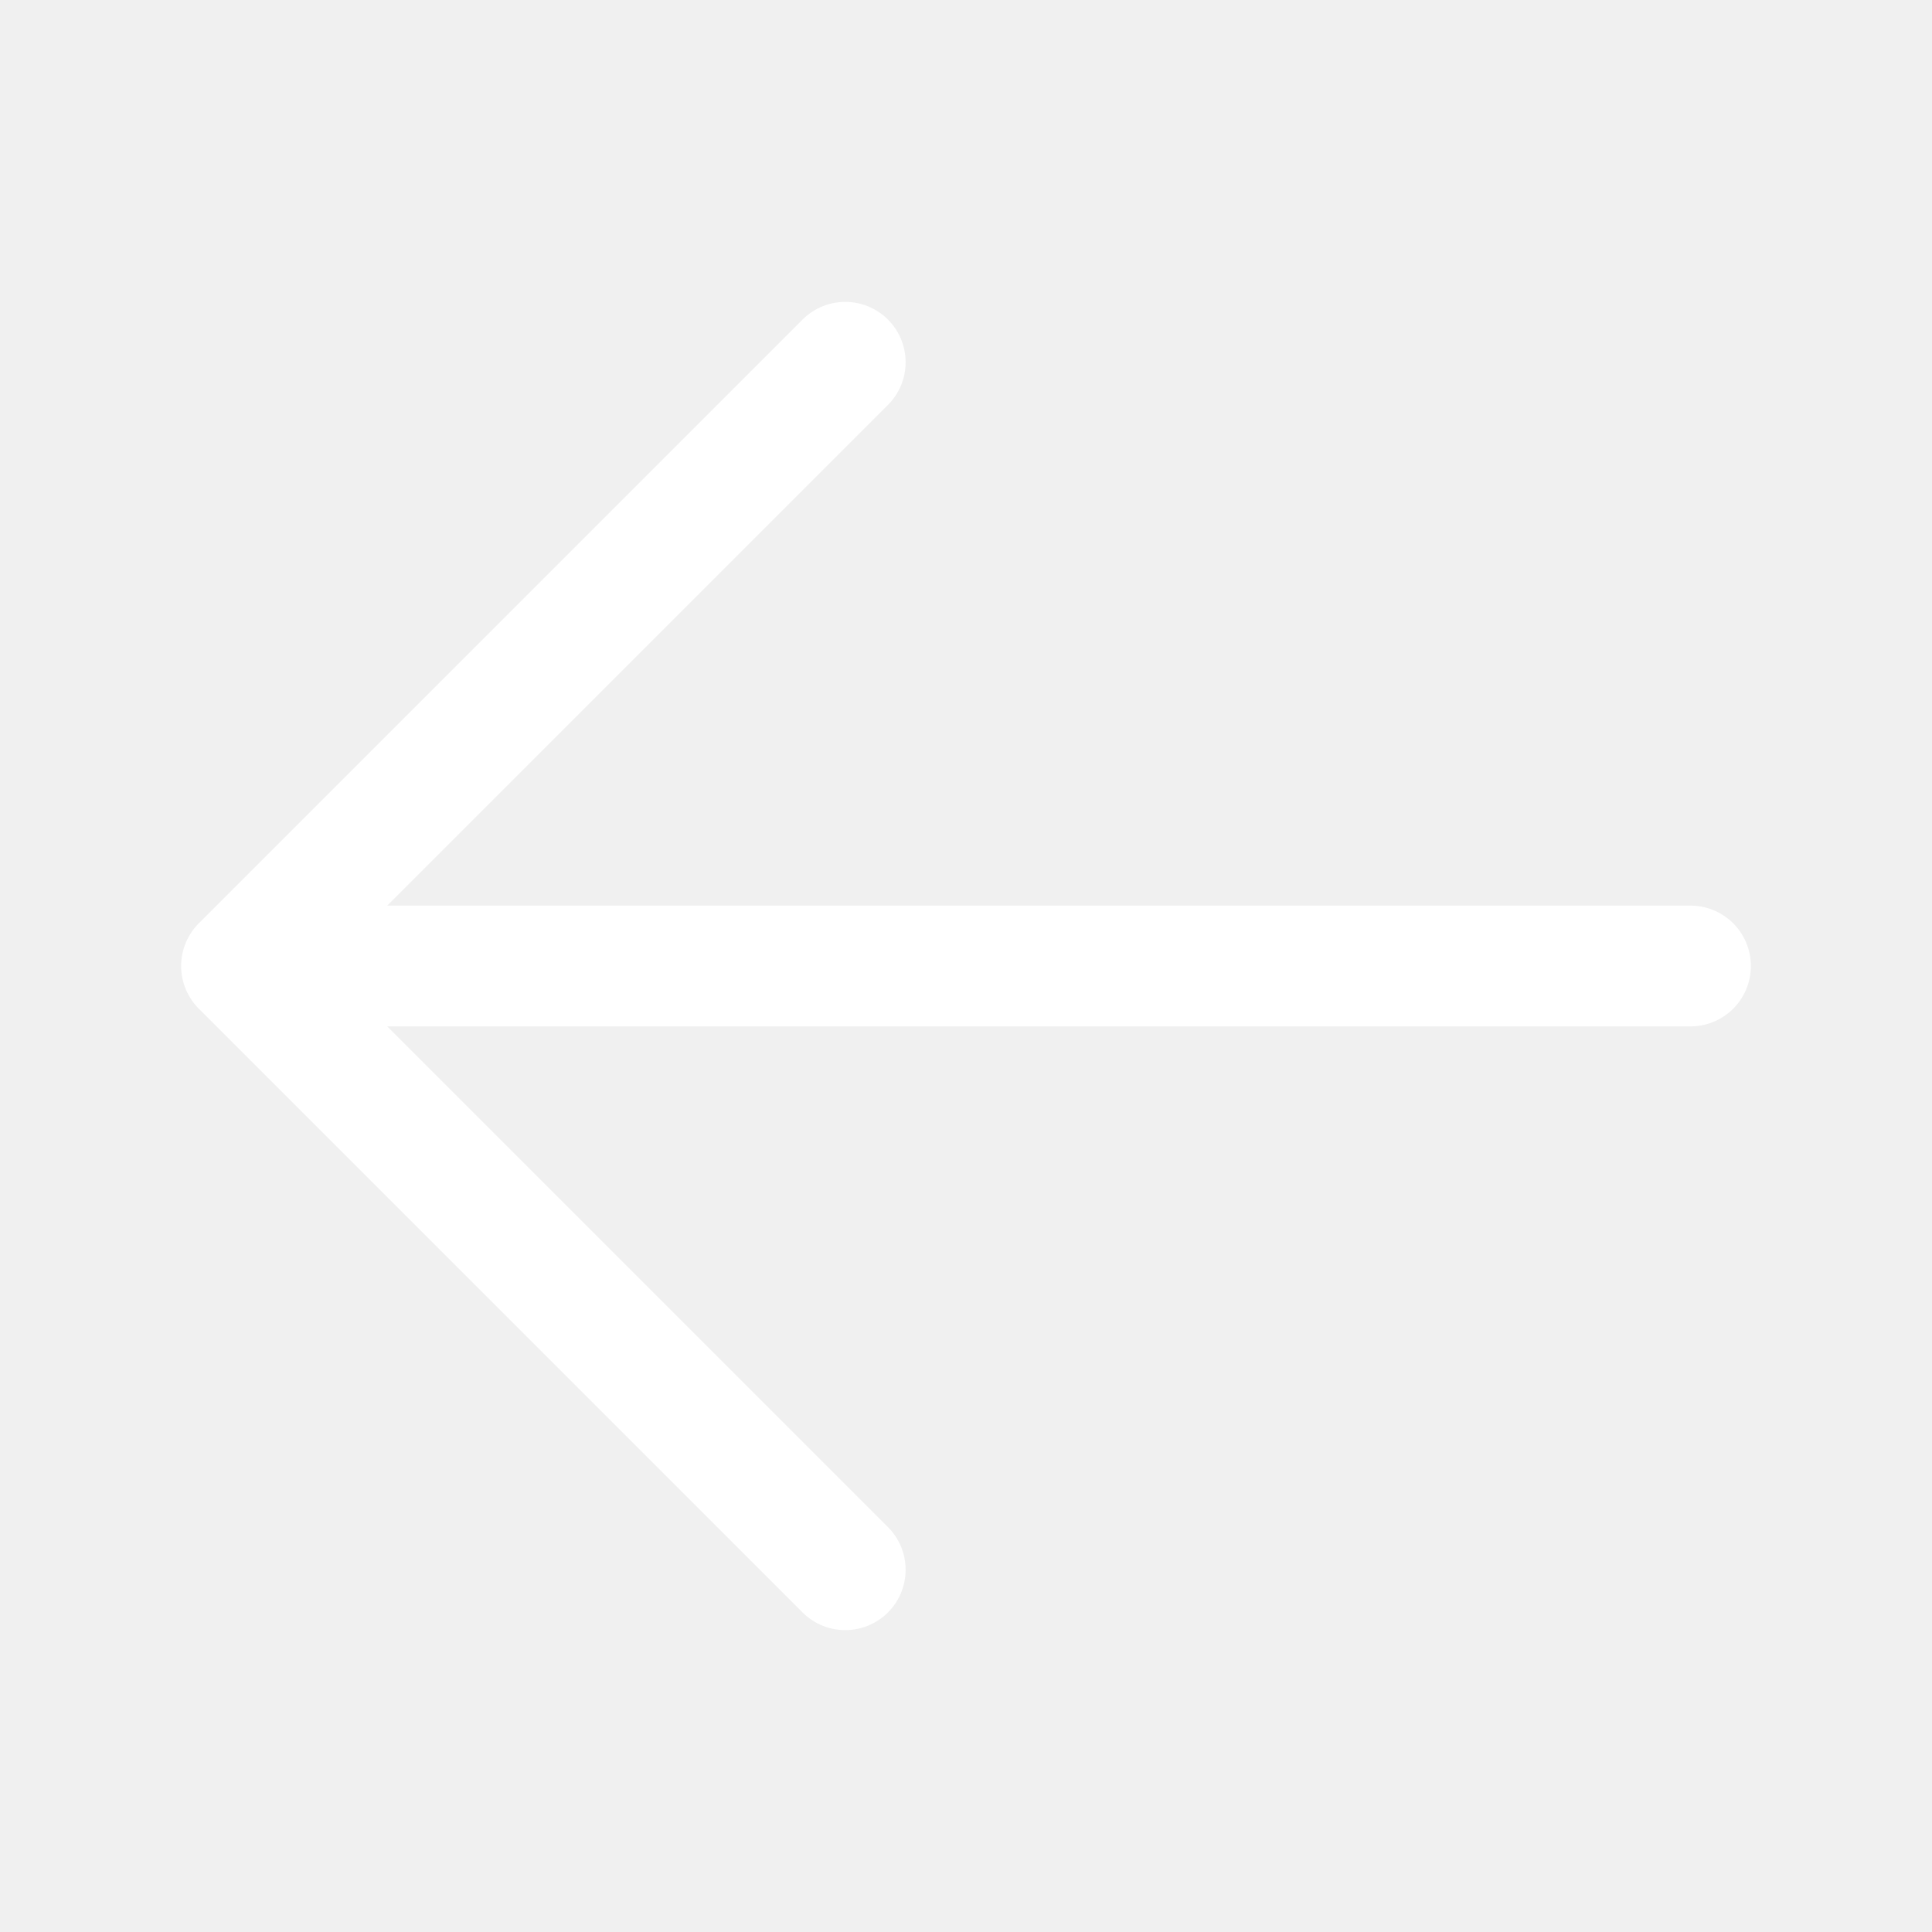
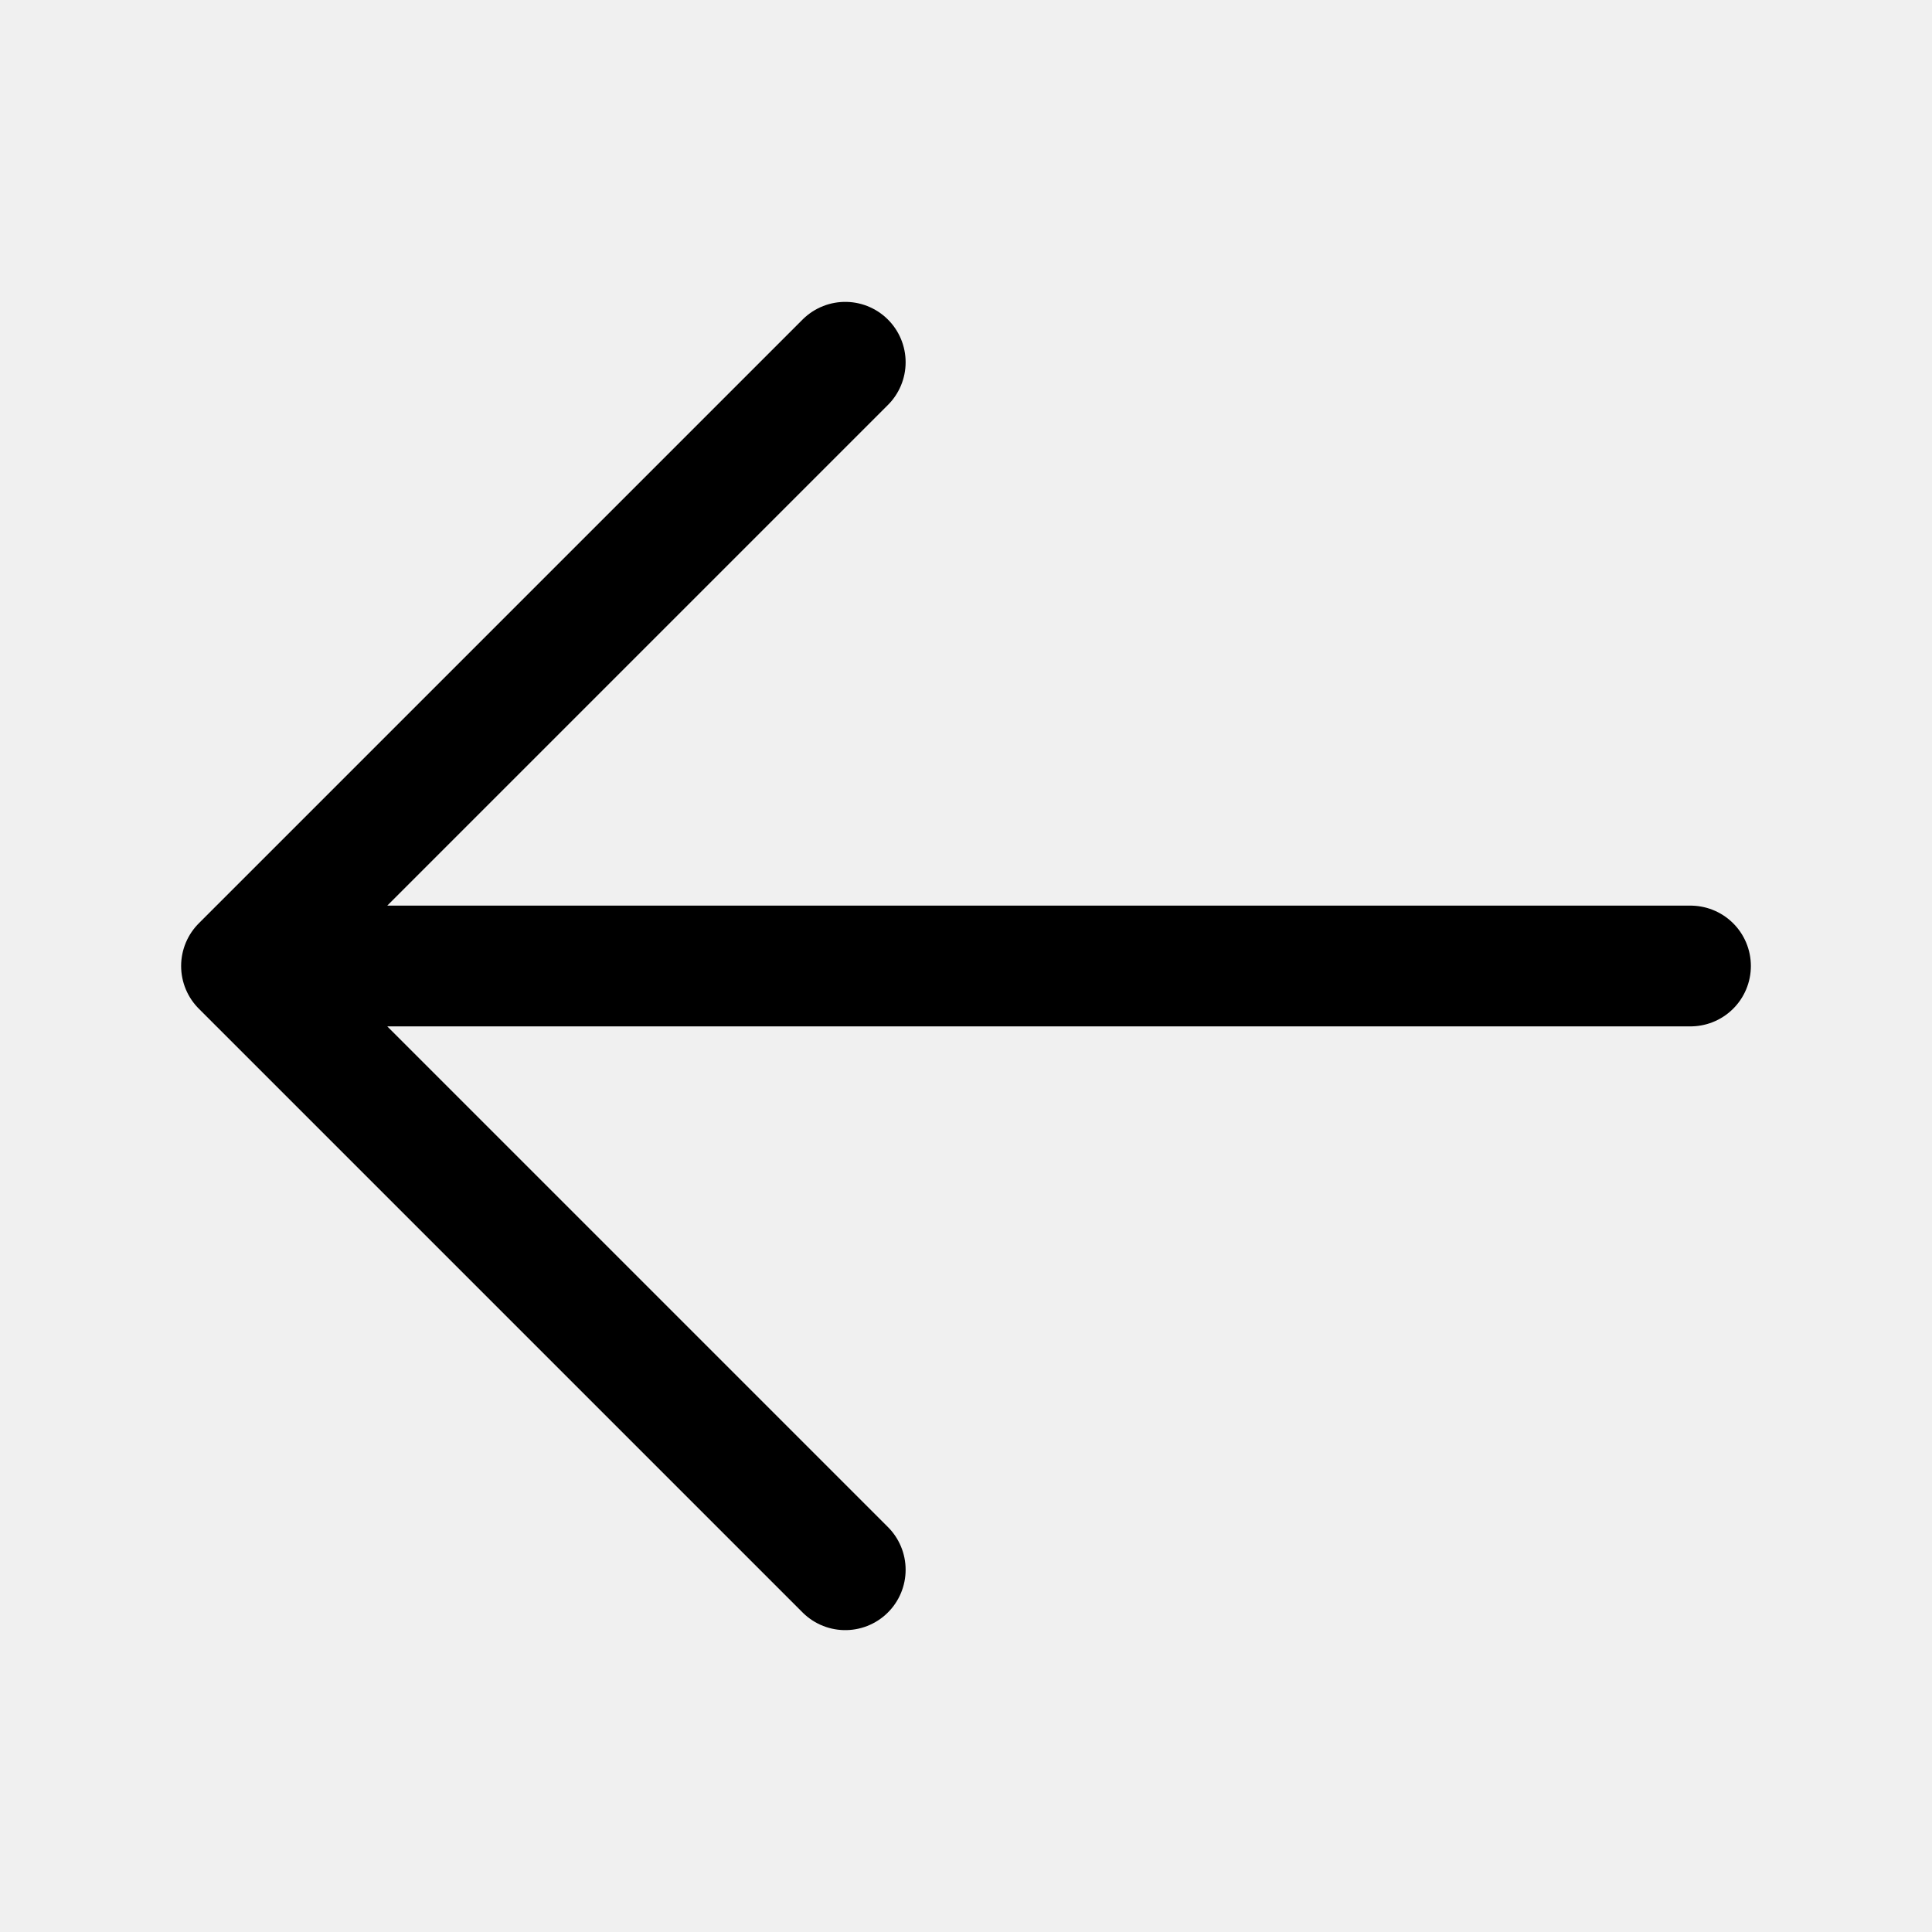
- <svg xmlns="http://www.w3.org/2000/svg" fill="none" viewBox="0 0 24 24" stroke-width="1.5" stroke="white" class="w-6 h-6">
+ <svg xmlns="http://www.w3.org/2000/svg" fill="none" viewBox="0 0 24 24" stroke-width="1.5" stroke="black" class="w-6 h-6">
  <path stroke-linecap="round" stroke-linejoin="round" d="M10.5 19.5L3 12m0 0l7.5-7.5M3 12h18" />
</svg>
